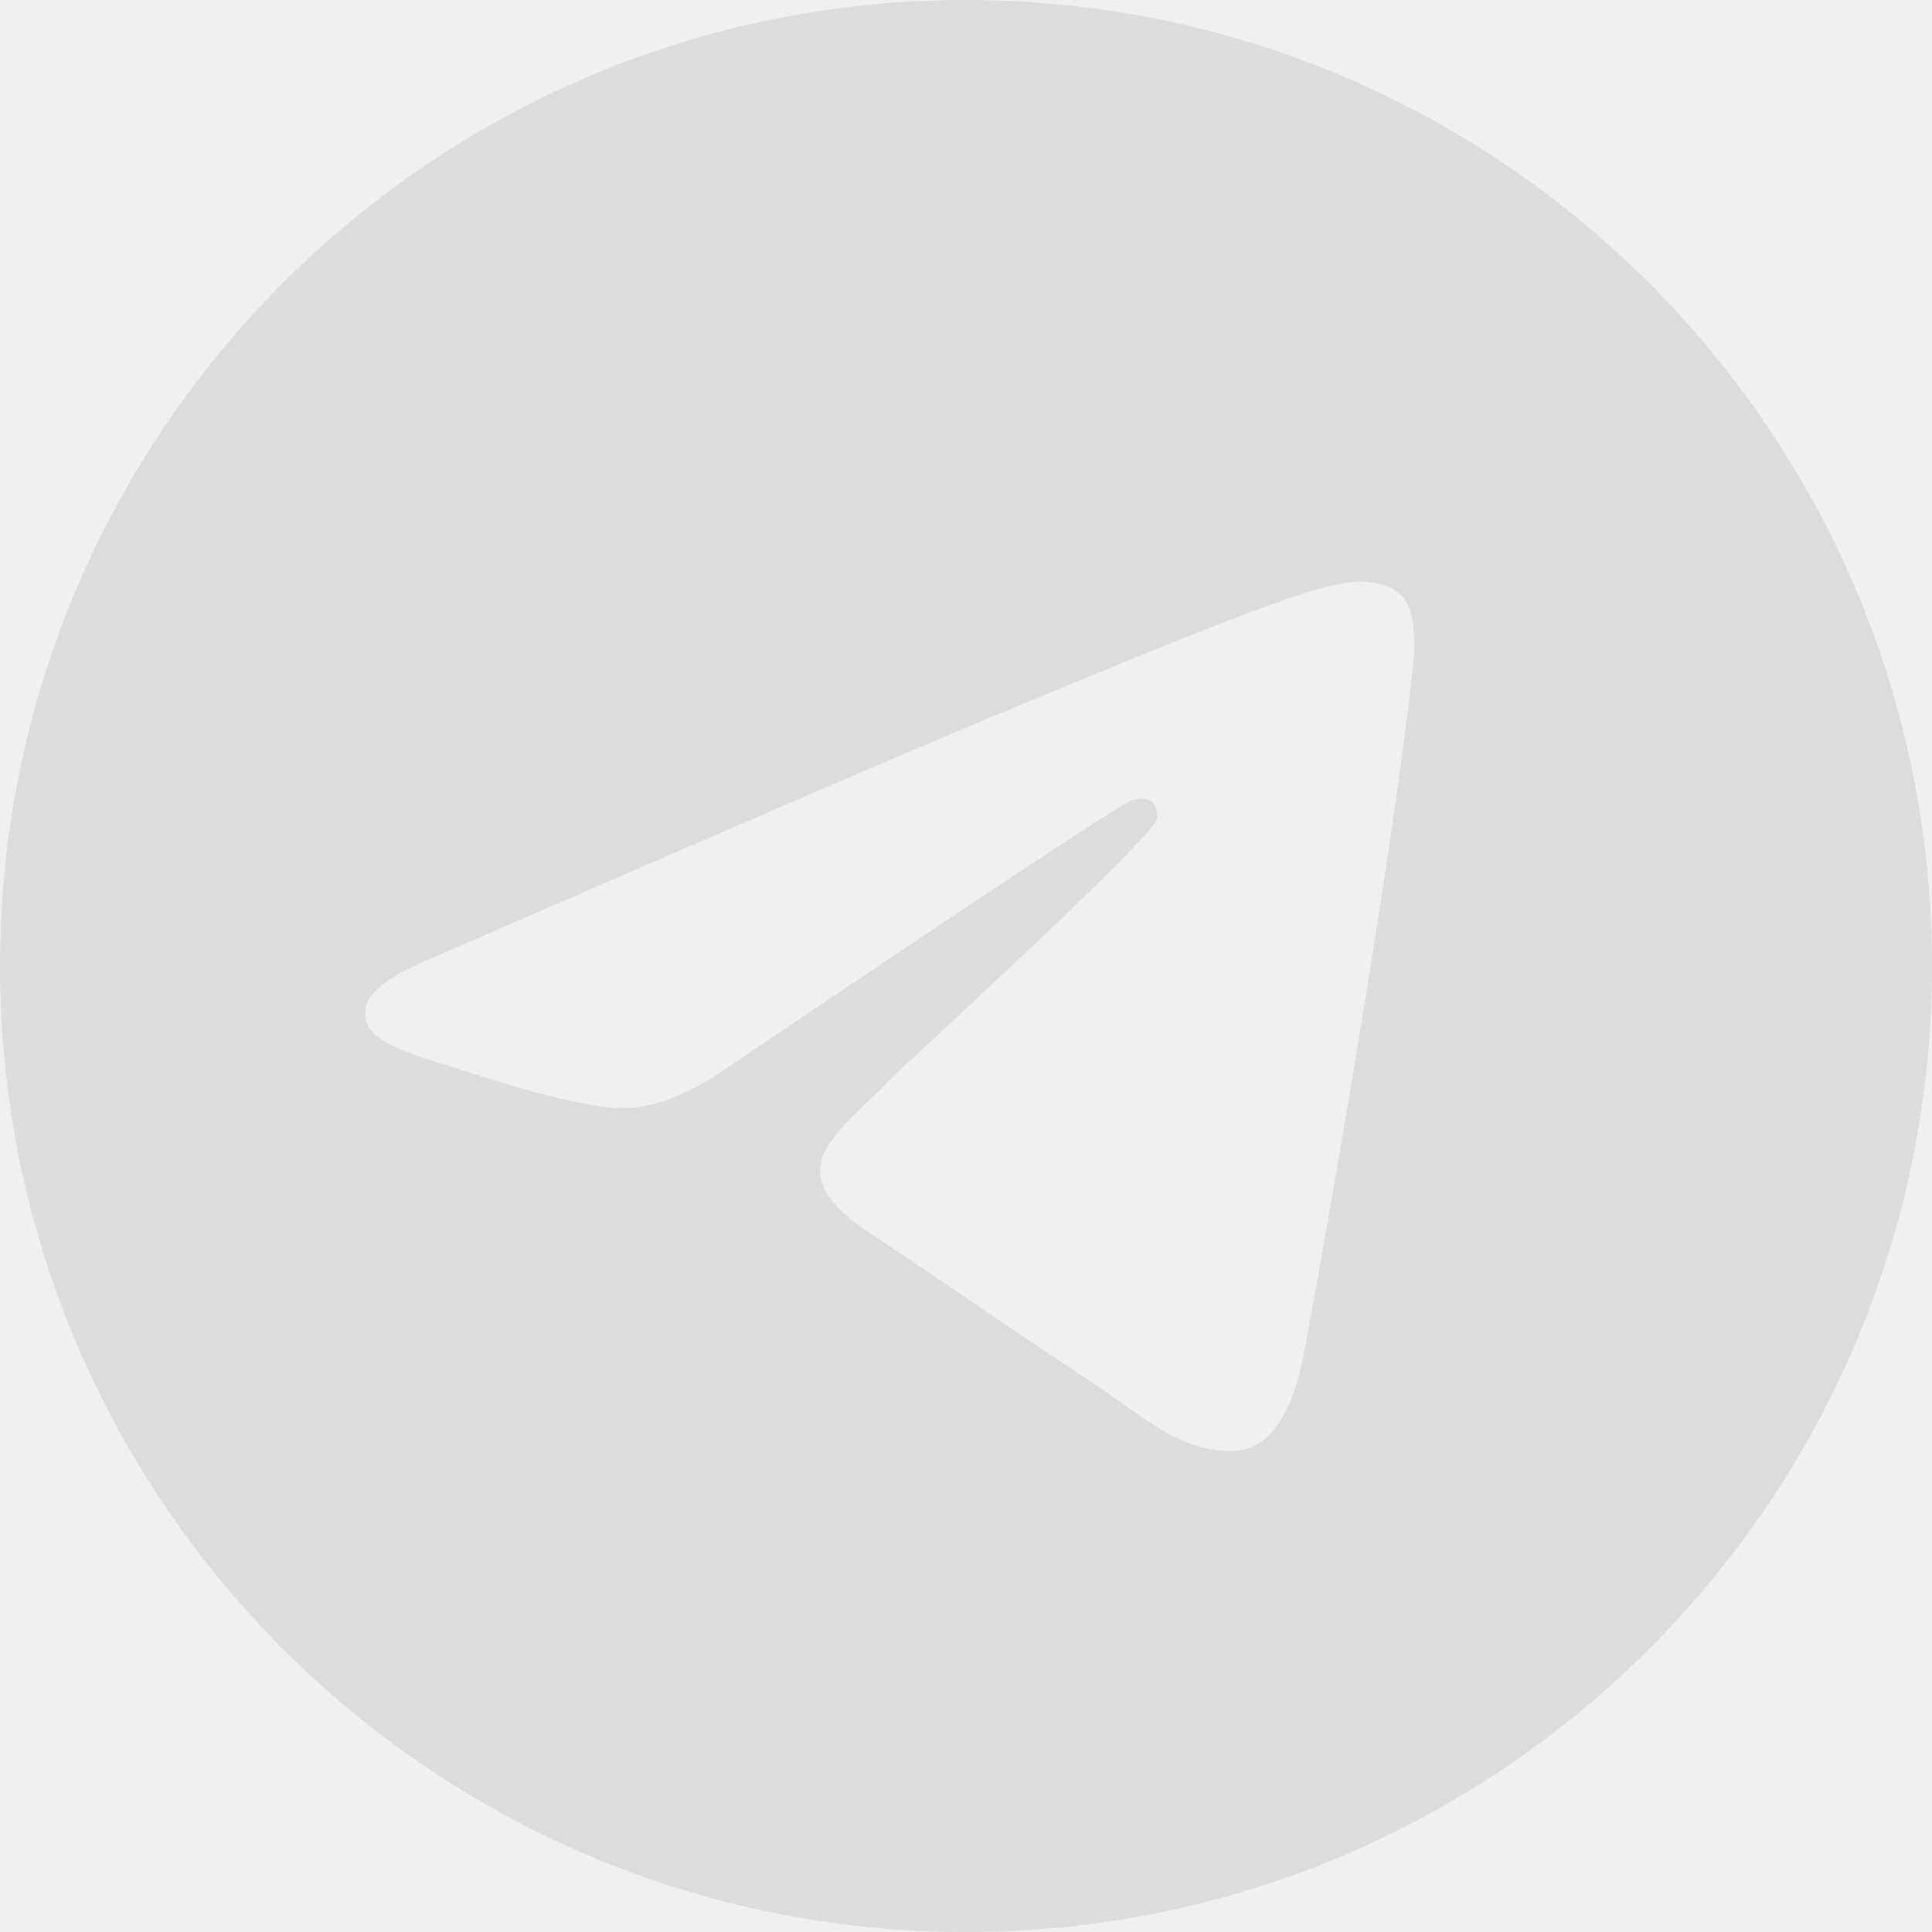
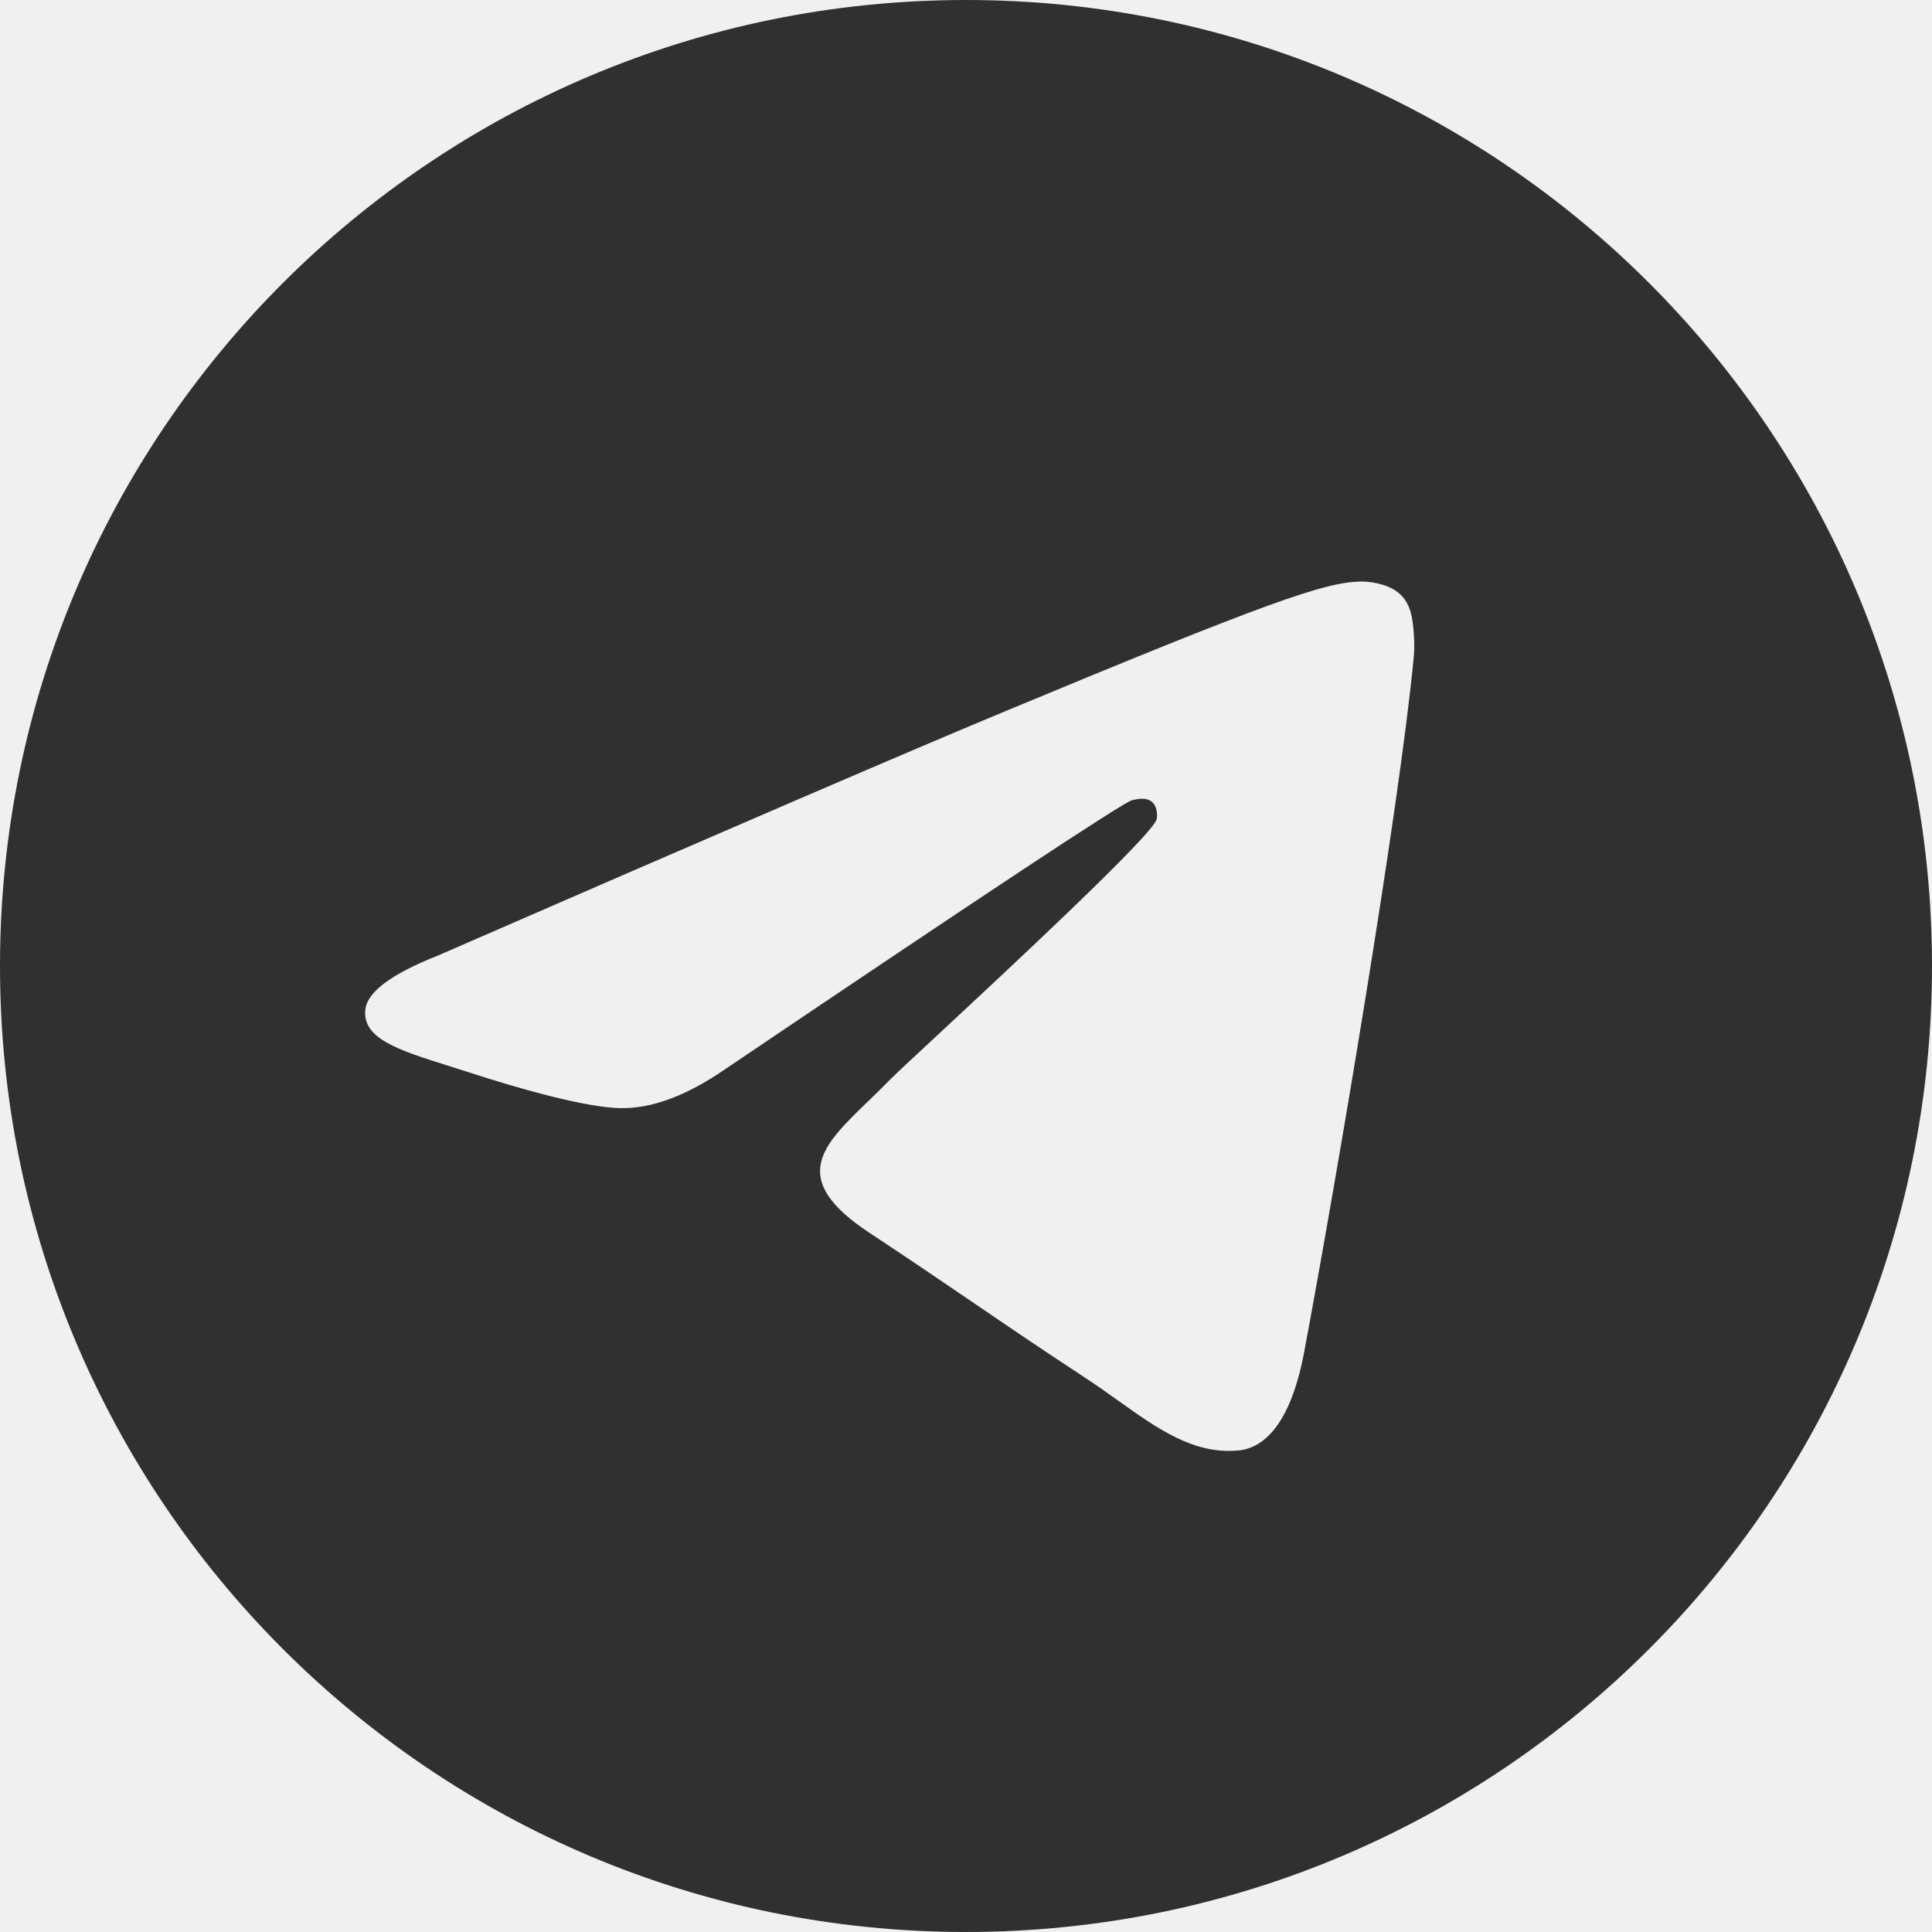
<svg xmlns="http://www.w3.org/2000/svg" width="30" height="30" viewBox="0 0 30 30" fill="none">
  <g clip-path="url(#clip0_2501_106)">
-     <path fill-rule="evenodd" clip-rule="evenodd" d="M30 15C30 23.284 23.284 30 15 30C6.716 30 0 23.284 0 15C0 6.716 6.716 0 15 0C23.284 0 30 6.716 30 15ZM15.537 11.074C14.079 11.681 11.163 12.937 6.79 14.842C6.08 15.124 5.708 15.4 5.674 15.67C5.617 16.127 6.188 16.307 6.967 16.551C7.073 16.585 7.182 16.619 7.295 16.656C8.061 16.905 9.091 17.196 9.627 17.207C10.113 17.218 10.655 17.018 11.253 16.607C15.339 13.849 17.448 12.455 17.58 12.425C17.674 12.403 17.803 12.377 17.891 12.455C17.979 12.533 17.97 12.68 17.961 12.72C17.904 12.961 15.66 15.048 14.499 16.127C14.137 16.464 13.88 16.703 13.828 16.757C13.71 16.879 13.59 16.995 13.475 17.106C12.764 17.792 12.23 18.306 13.505 19.146C14.117 19.55 14.607 19.883 15.096 20.216C15.63 20.58 16.163 20.943 16.852 21.395C17.028 21.51 17.195 21.629 17.359 21.746C17.98 22.189 18.538 22.587 19.228 22.523C19.629 22.486 20.043 22.11 20.253 20.985C20.75 18.329 21.727 12.573 21.953 10.201C21.973 9.993 21.948 9.727 21.928 9.611C21.908 9.494 21.866 9.328 21.714 9.204C21.535 9.059 21.257 9.028 21.133 9.03C20.569 9.04 19.703 9.341 15.537 11.074Z" fill="#DCDCDC" />
+     <path fill-rule="evenodd" clip-rule="evenodd" d="M30 15C30 23.284 23.284 30 15 30C6.716 30 0 23.284 0 15C0 6.716 6.716 0 15 0C23.284 0 30 6.716 30 15ZM15.537 11.074C14.079 11.681 11.163 12.937 6.79 14.842C6.08 15.124 5.708 15.4 5.674 15.67C5.617 16.127 6.188 16.307 6.967 16.551C7.073 16.585 7.182 16.619 7.295 16.656C8.061 16.905 9.091 17.196 9.627 17.207C10.113 17.218 10.655 17.018 11.253 16.607C15.339 13.849 17.448 12.455 17.58 12.425C17.674 12.403 17.803 12.377 17.891 12.455C17.979 12.533 17.97 12.68 17.961 12.72C17.904 12.961 15.66 15.048 14.499 16.127C14.137 16.464 13.88 16.703 13.828 16.757C13.71 16.879 13.59 16.995 13.475 17.106C12.764 17.792 12.23 18.306 13.505 19.146C14.117 19.55 14.607 19.883 15.096 20.216C15.63 20.58 16.163 20.943 16.852 21.395C17.028 21.51 17.195 21.629 17.359 21.746C17.98 22.189 18.538 22.587 19.228 22.523C19.629 22.486 20.043 22.11 20.253 20.985C20.75 18.329 21.727 12.573 21.953 10.201C21.973 9.993 21.948 9.727 21.928 9.611C21.908 9.494 21.866 9.328 21.714 9.204C21.535 9.059 21.257 9.028 21.133 9.03C20.569 9.04 19.703 9.341 15.537 11.074Z" fill="#303030" />
  </g>
  <defs>
    <clipPath id="clip0_2501_106">
      <rect width="30" height="30" fill="white" />
    </clipPath>
  </defs>
</svg>
